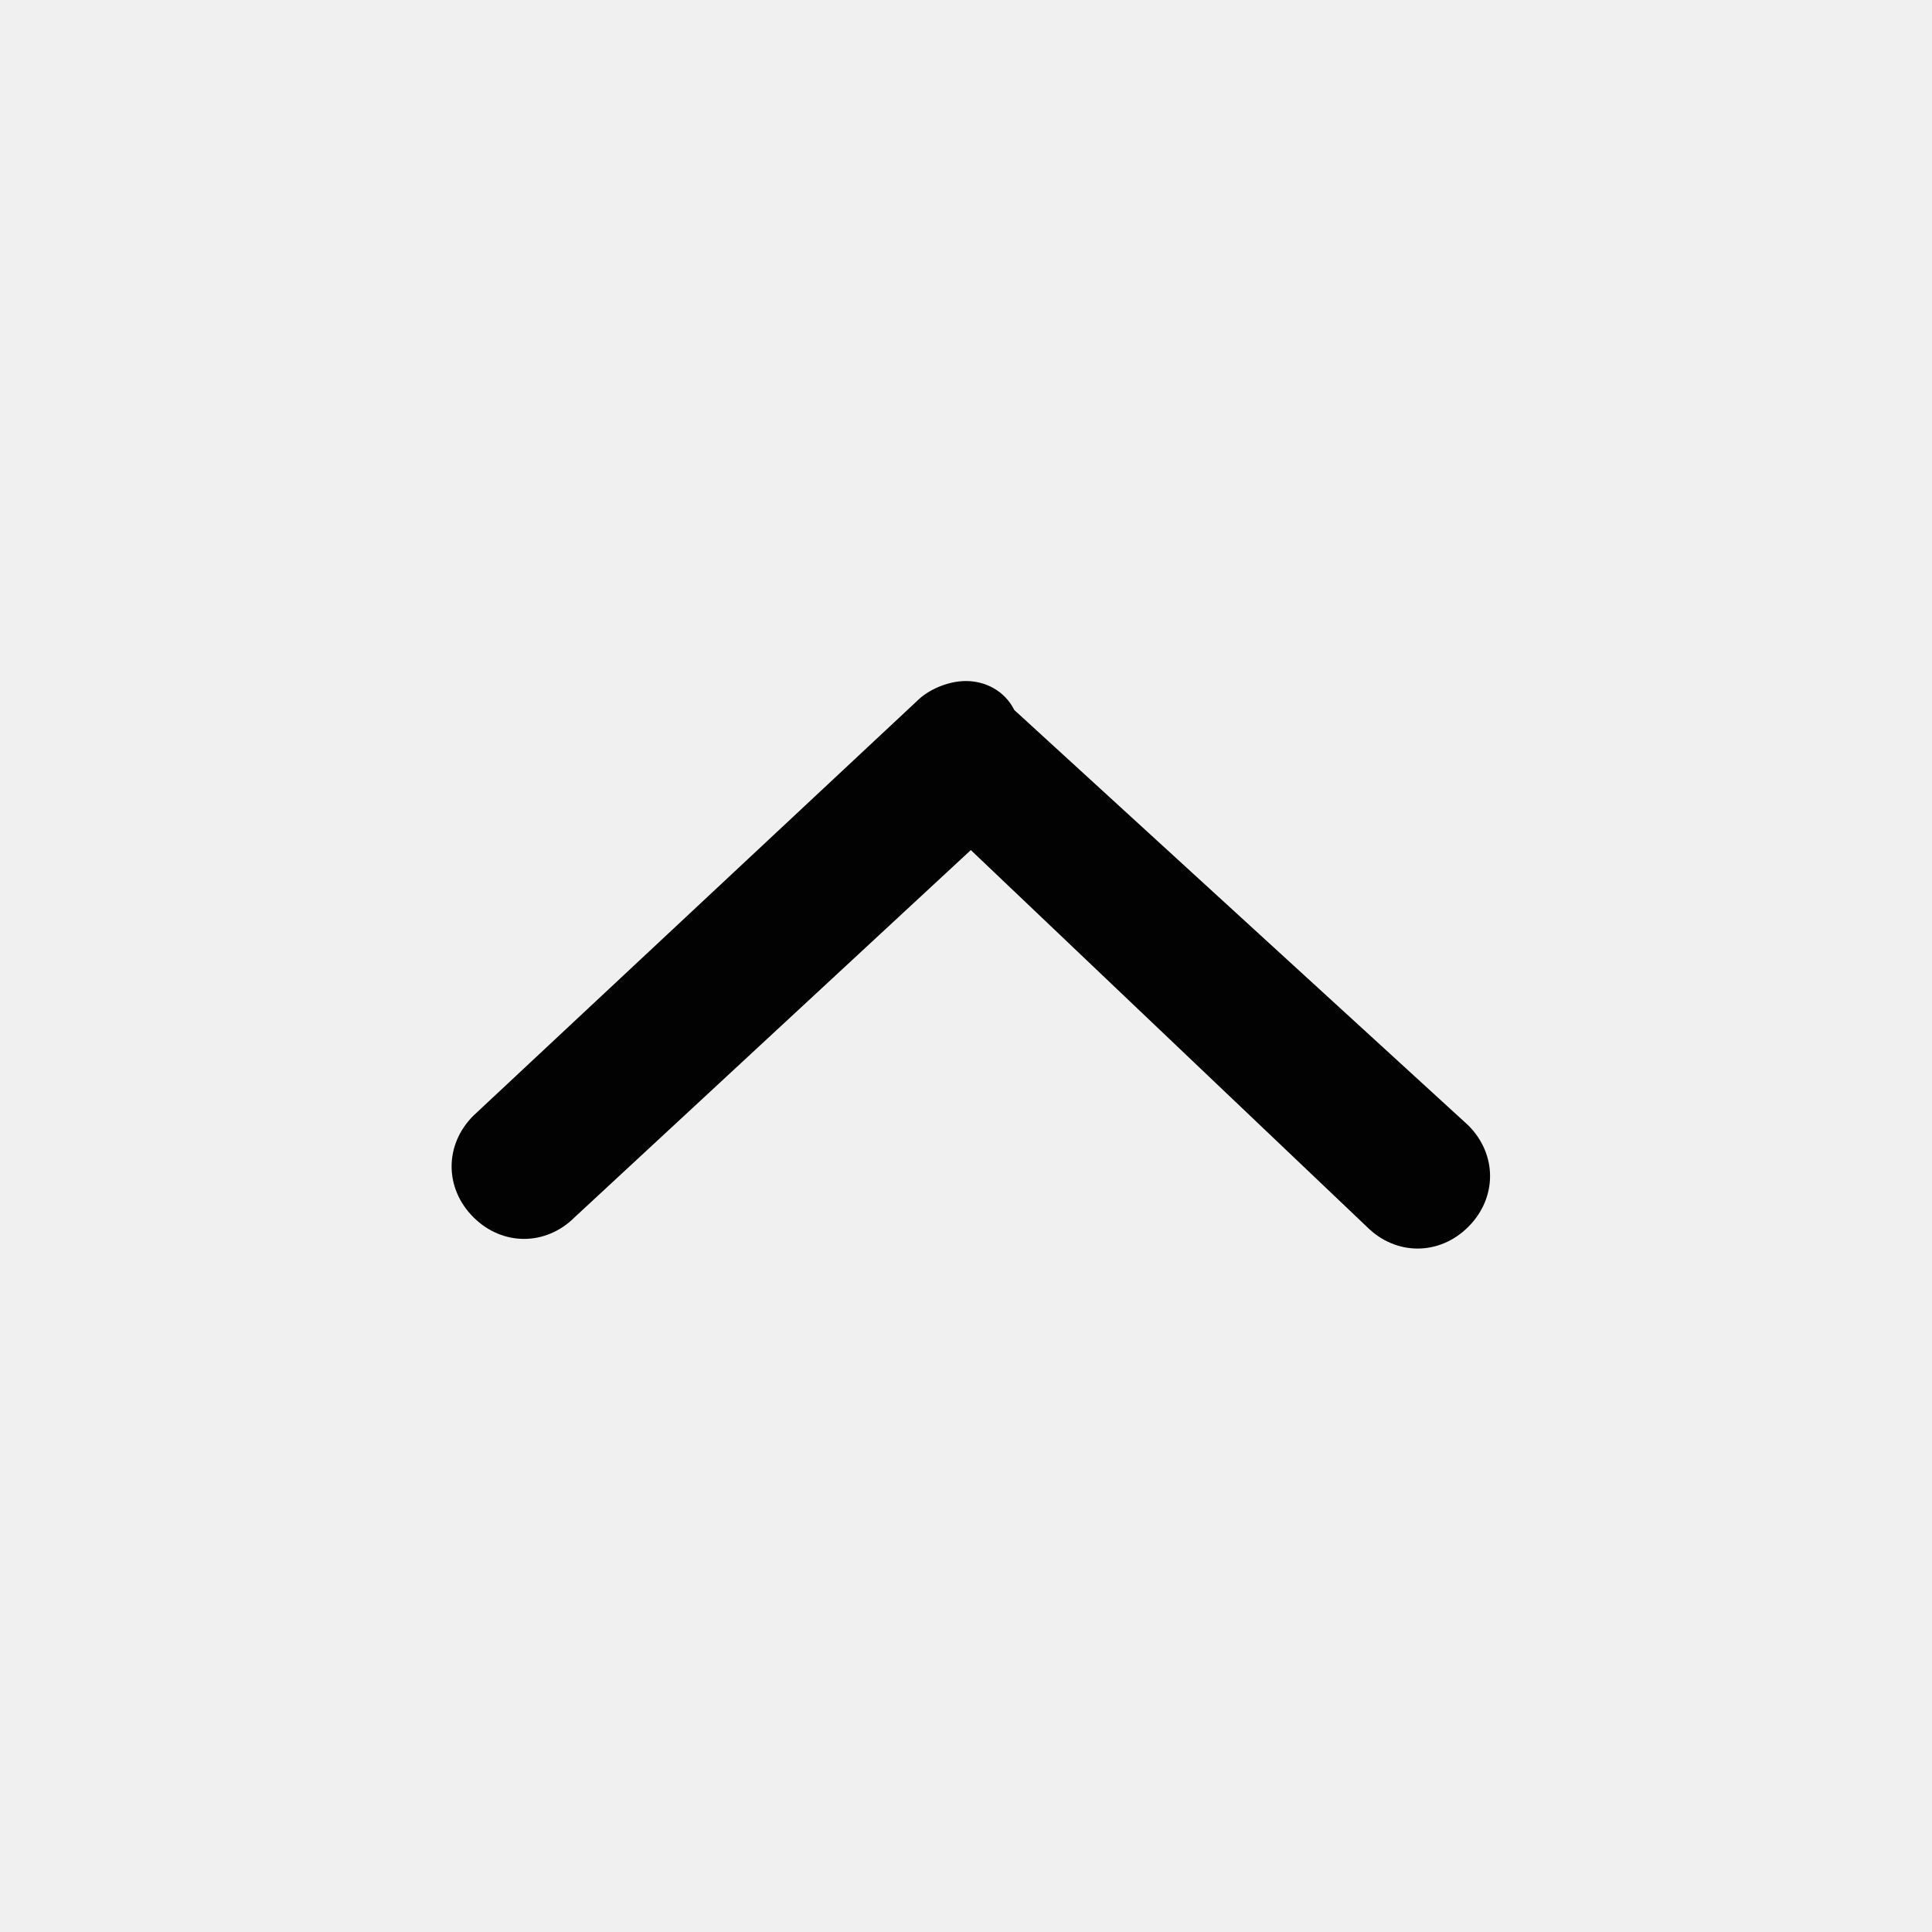
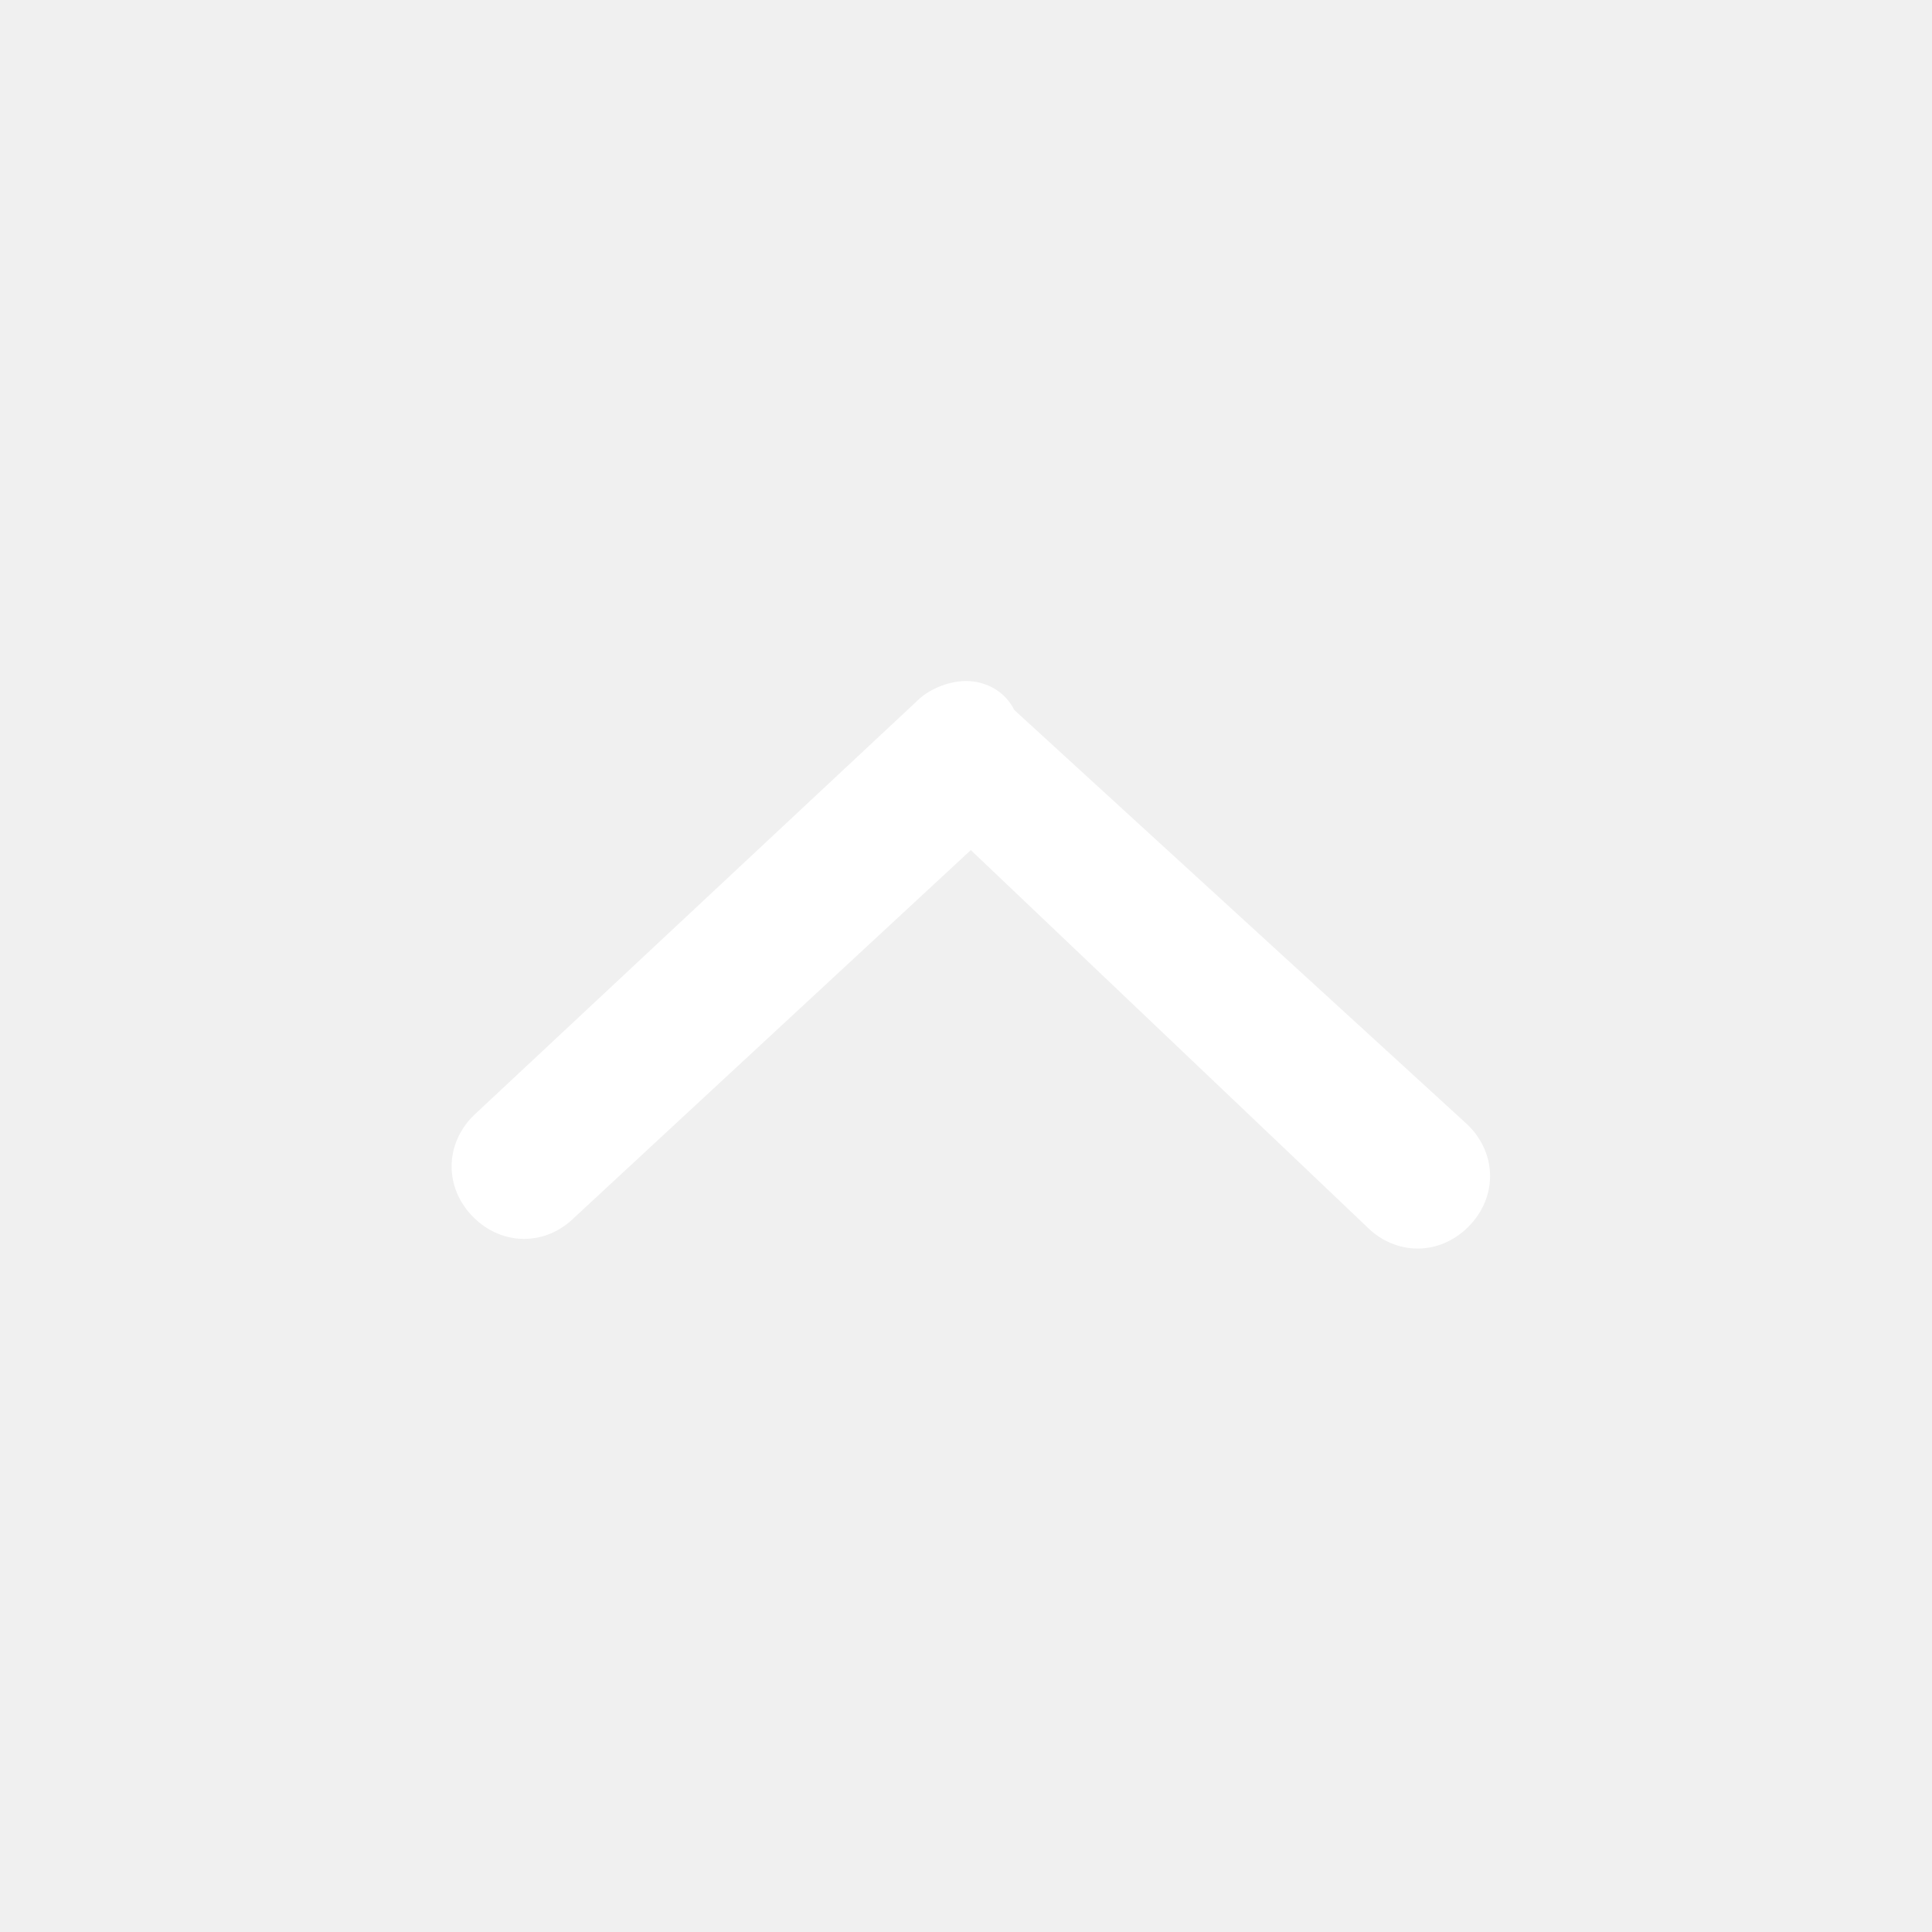
<svg xmlns="http://www.w3.org/2000/svg" version="1.1" id="info" x="0px" y="0px" width="40px" height="40px" viewBox="0 0 40 40" style="enable-background:new 0 0 40 40;" xml:space="preserve">
  <g>
-     <path style="fill:#020203;" d="M20,14.1c-0.4,0-0.8,0.2-1,0.4l-9.2,8.6c-0.6,0.6-0.6,1.5,0,2.1c0.6,0.6,1.5,0.6,2.1,0l8.2-7.6   l8.2,7.8c0.6,0.6,1.5,0.6,2.1,0c0.6-0.6,0.6-1.5,0-2.1L21,14.7C20.8,14.3,20.4,14.1,20,14.1z" />
+     <path style="fill:#FFFFFF;" d="M20,14.1c-0.4,0-0.8,0.2-1,0.4l-9.2,8.6c-0.6,0.6-0.6,1.5,0,2.1c0.6,0.6,1.5,0.6,2.1,0l8.2-7.6   l8.2,7.8c0.6,0.6,1.5,0.6,2.1,0c0.6-0.6,0.6-1.5,0-2.1L21,14.7C20.8,14.3,20.4,14.1,20,14.1z" />
  </g>
</svg>
